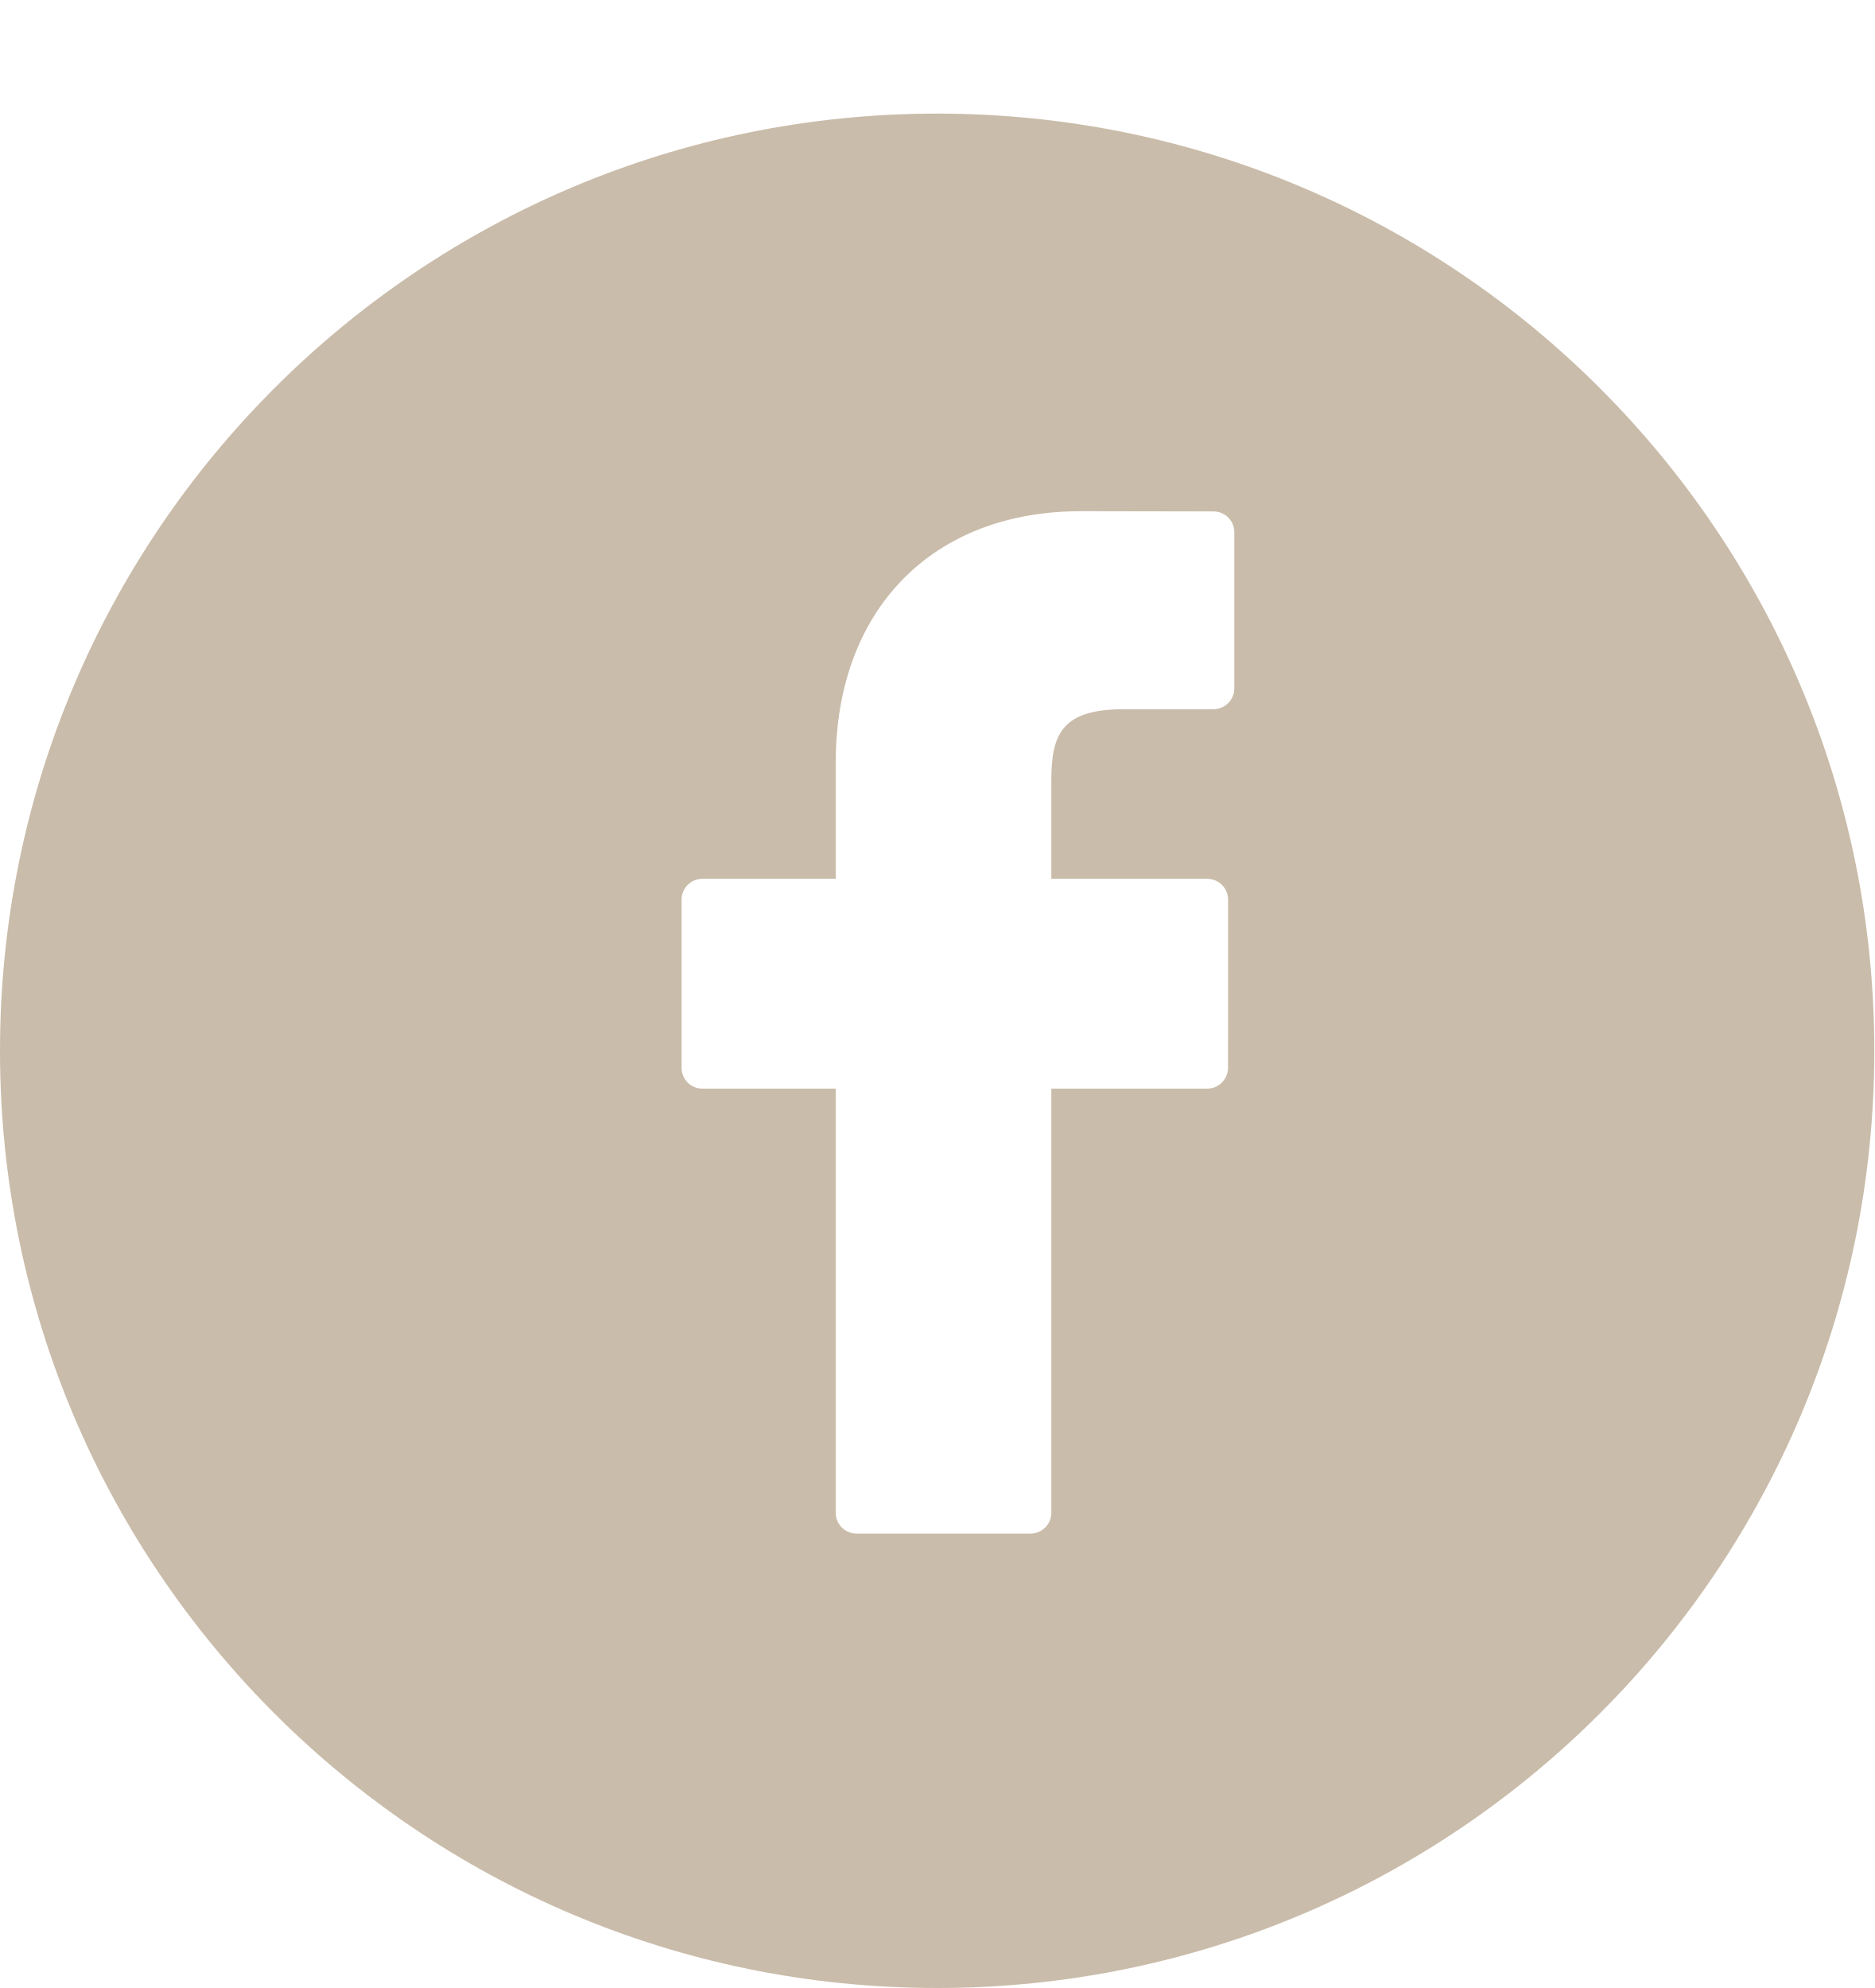
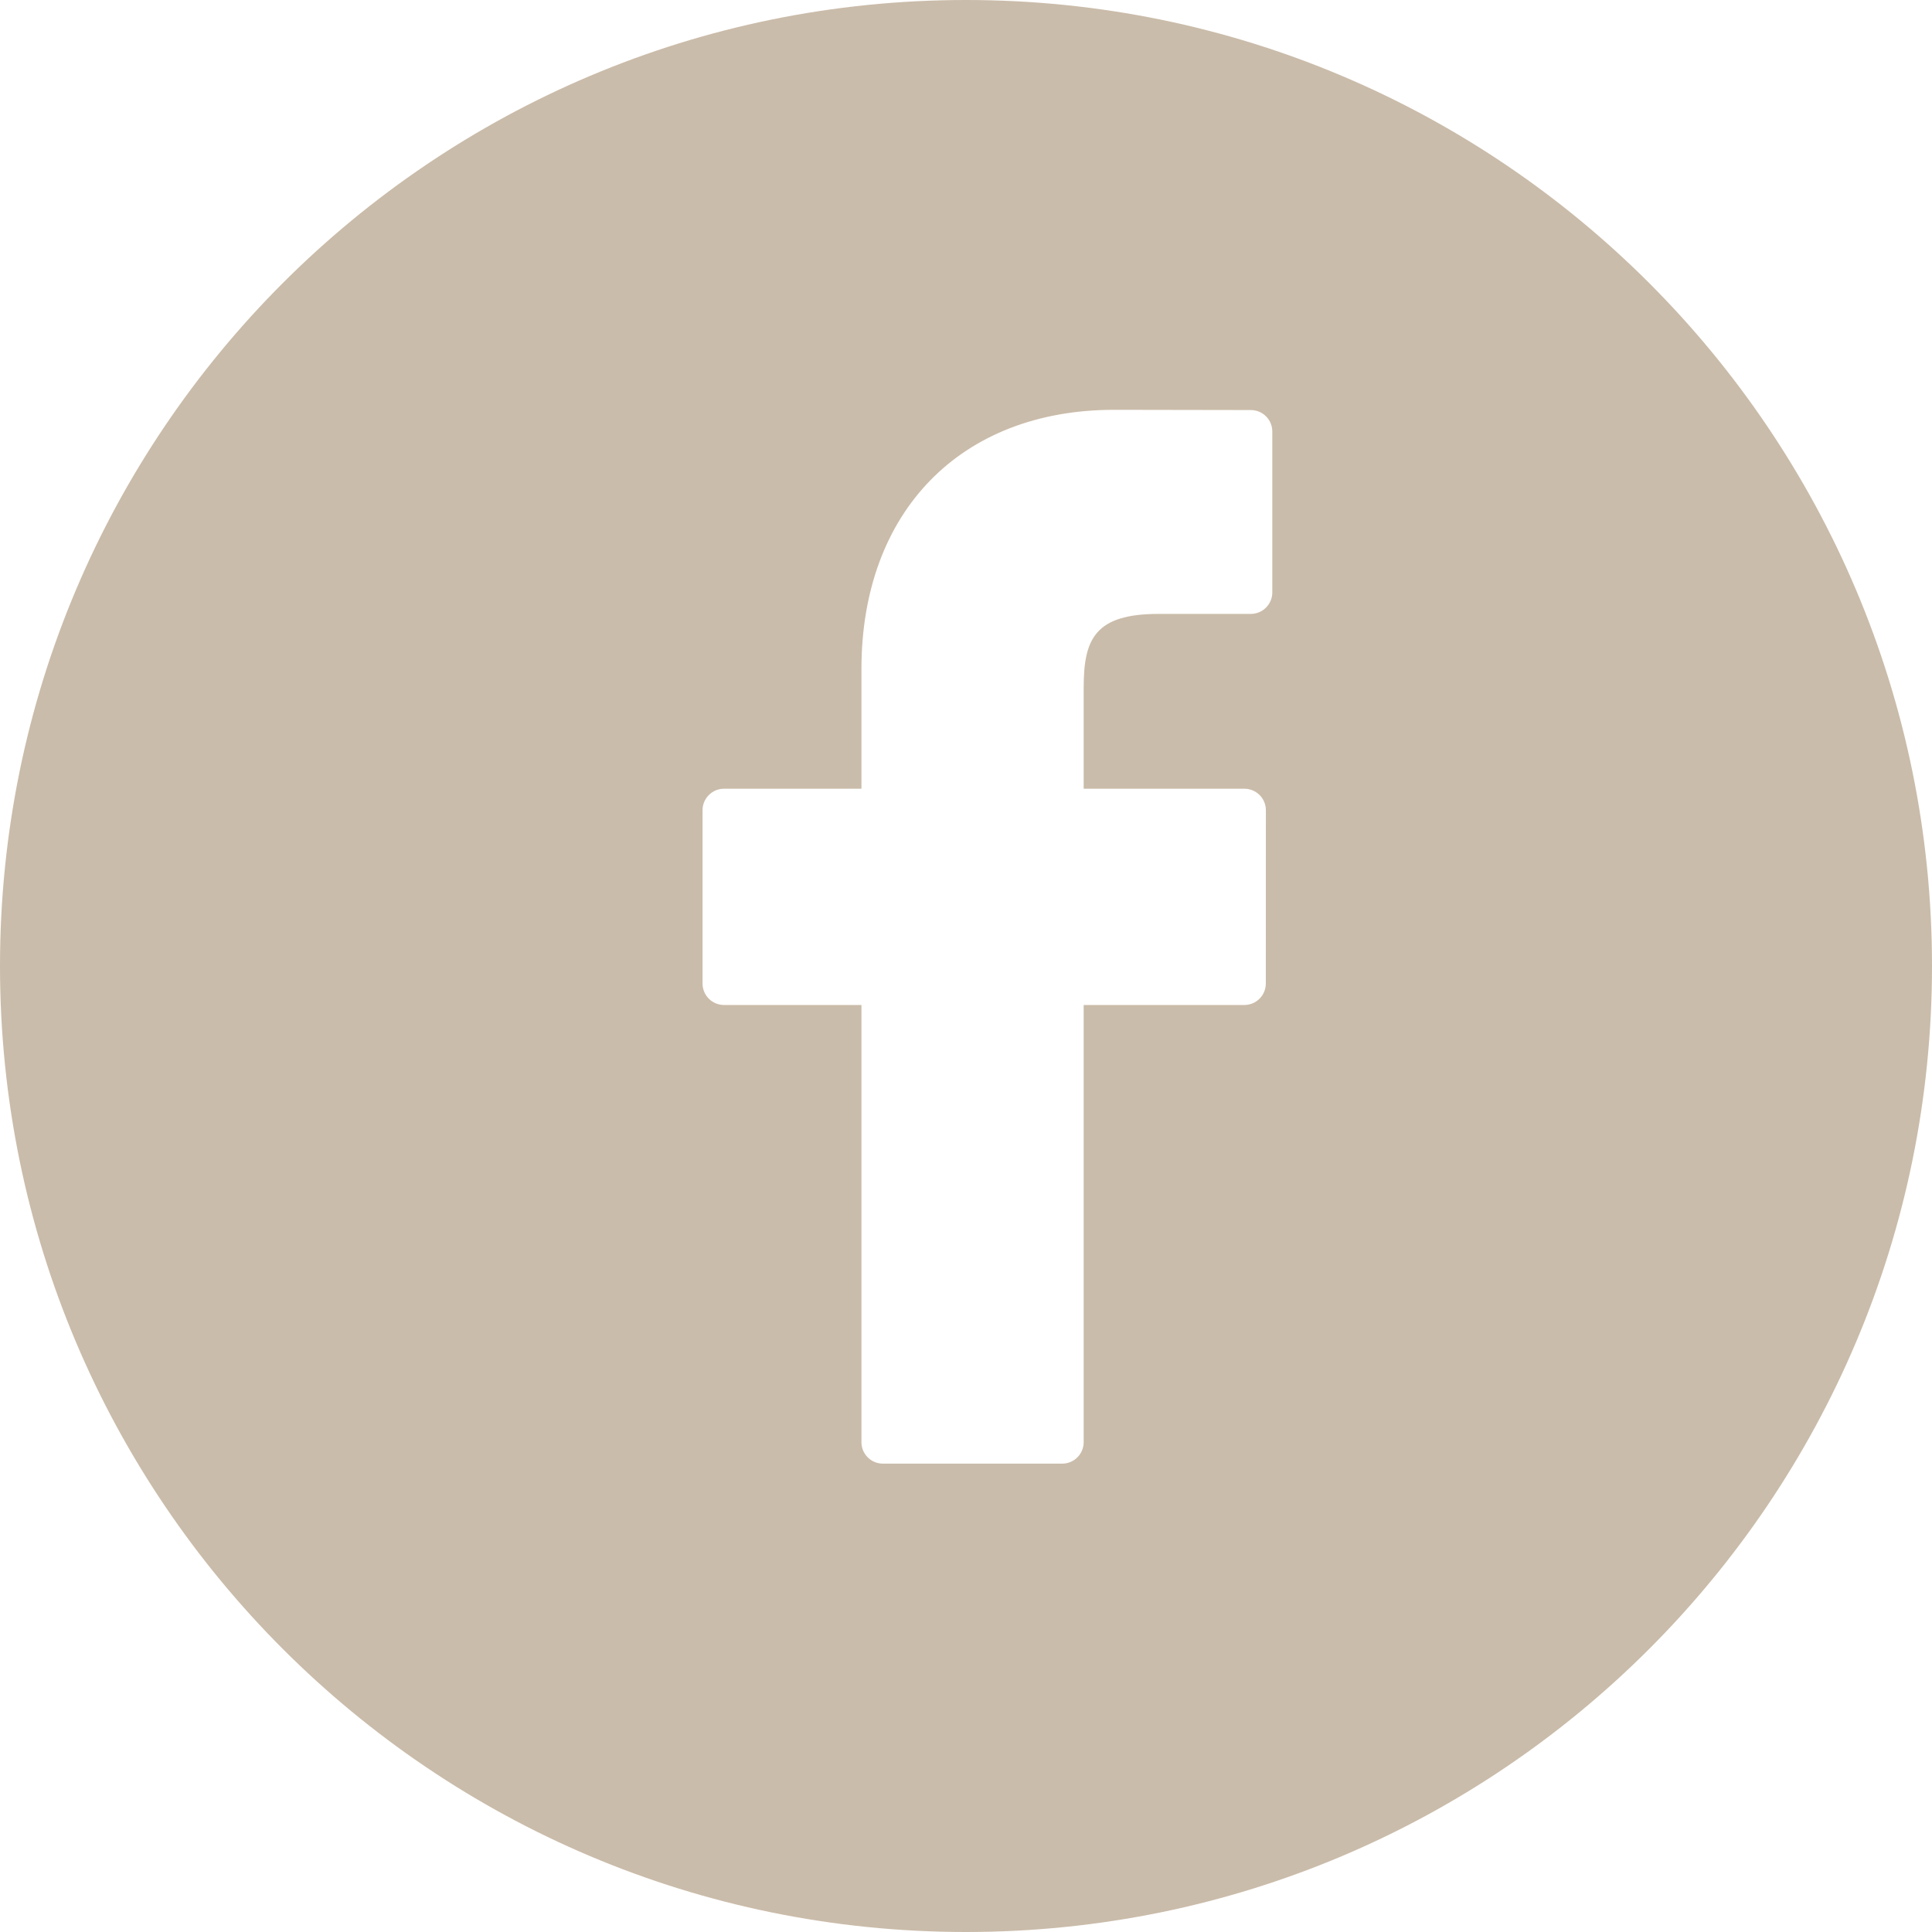
- <svg xmlns="http://www.w3.org/2000/svg" width="33" height="35" viewBox="0 0 33 35" fill="none">
-   <path fill-rule="evenodd" clip-rule="evenodd" d="M16.5 35C25.613 35 33 27.613 33 18.5C33 9.387 25.613 2 16.5 2C7.387 2 0 9.387 0 18.5C0 27.613 7.387 35 16.5 35ZM19.031 9L21.365 9.004C21.568 9.004 21.732 9.168 21.732 9.371V12.119C21.732 12.321 21.567 12.486 21.365 12.486L19.792 12.486C18.708 12.486 18.51 12.909 18.51 13.741V15.472H21.255C21.352 15.472 21.446 15.511 21.515 15.58C21.584 15.649 21.622 15.742 21.622 15.839L21.621 18.799C21.621 19.002 21.457 19.166 21.254 19.166H18.51V26.633C18.51 26.836 18.346 27 18.143 27H15.081C14.878 27 14.714 26.836 14.714 26.633V19.166H12.367C12.164 19.166 12 19.002 12 18.799V15.839C12 15.637 12.164 15.472 12.367 15.472H14.714V13.43C14.714 10.739 16.409 9 19.031 9Z" fill="#CABCAA" />
+ <svg xmlns="http://www.w3.org/2000/svg" width="33" height="33" viewBox="0 0 33 33" fill="none">
+   <path fill-rule="evenodd" clip-rule="evenodd" d="M16.5 33C25.613 33 33 25.613 33 16.5C33 7.387 25.613 0 16.5 0C7.387 0 0 7.387 0 16.5C0 25.613 7.387 33 16.5 33ZM19.031 7L21.365 7.004C21.568 7.004 21.732 7.168 21.732 7.371V10.119C21.732 10.321 21.567 10.486 21.365 10.486L19.792 10.486C18.708 10.486 18.51 10.909 18.51 11.741V13.472H21.255C21.352 13.472 21.446 13.511 21.515 13.58C21.584 13.649 21.622 13.742 21.622 13.839L21.621 16.799C21.621 17.002 21.457 17.166 21.254 17.166H18.51V24.633C18.51 24.836 18.346 25 18.143 25H15.081C14.878 25 14.714 24.836 14.714 24.633V17.166H12.367C12.164 17.166 12 17.002 12 16.799V13.839C12 13.637 12.164 13.472 12.367 13.472H14.714V11.43C14.714 8.739 16.409 7 19.031 7Z" fill="#CABCAA" />
</svg>
